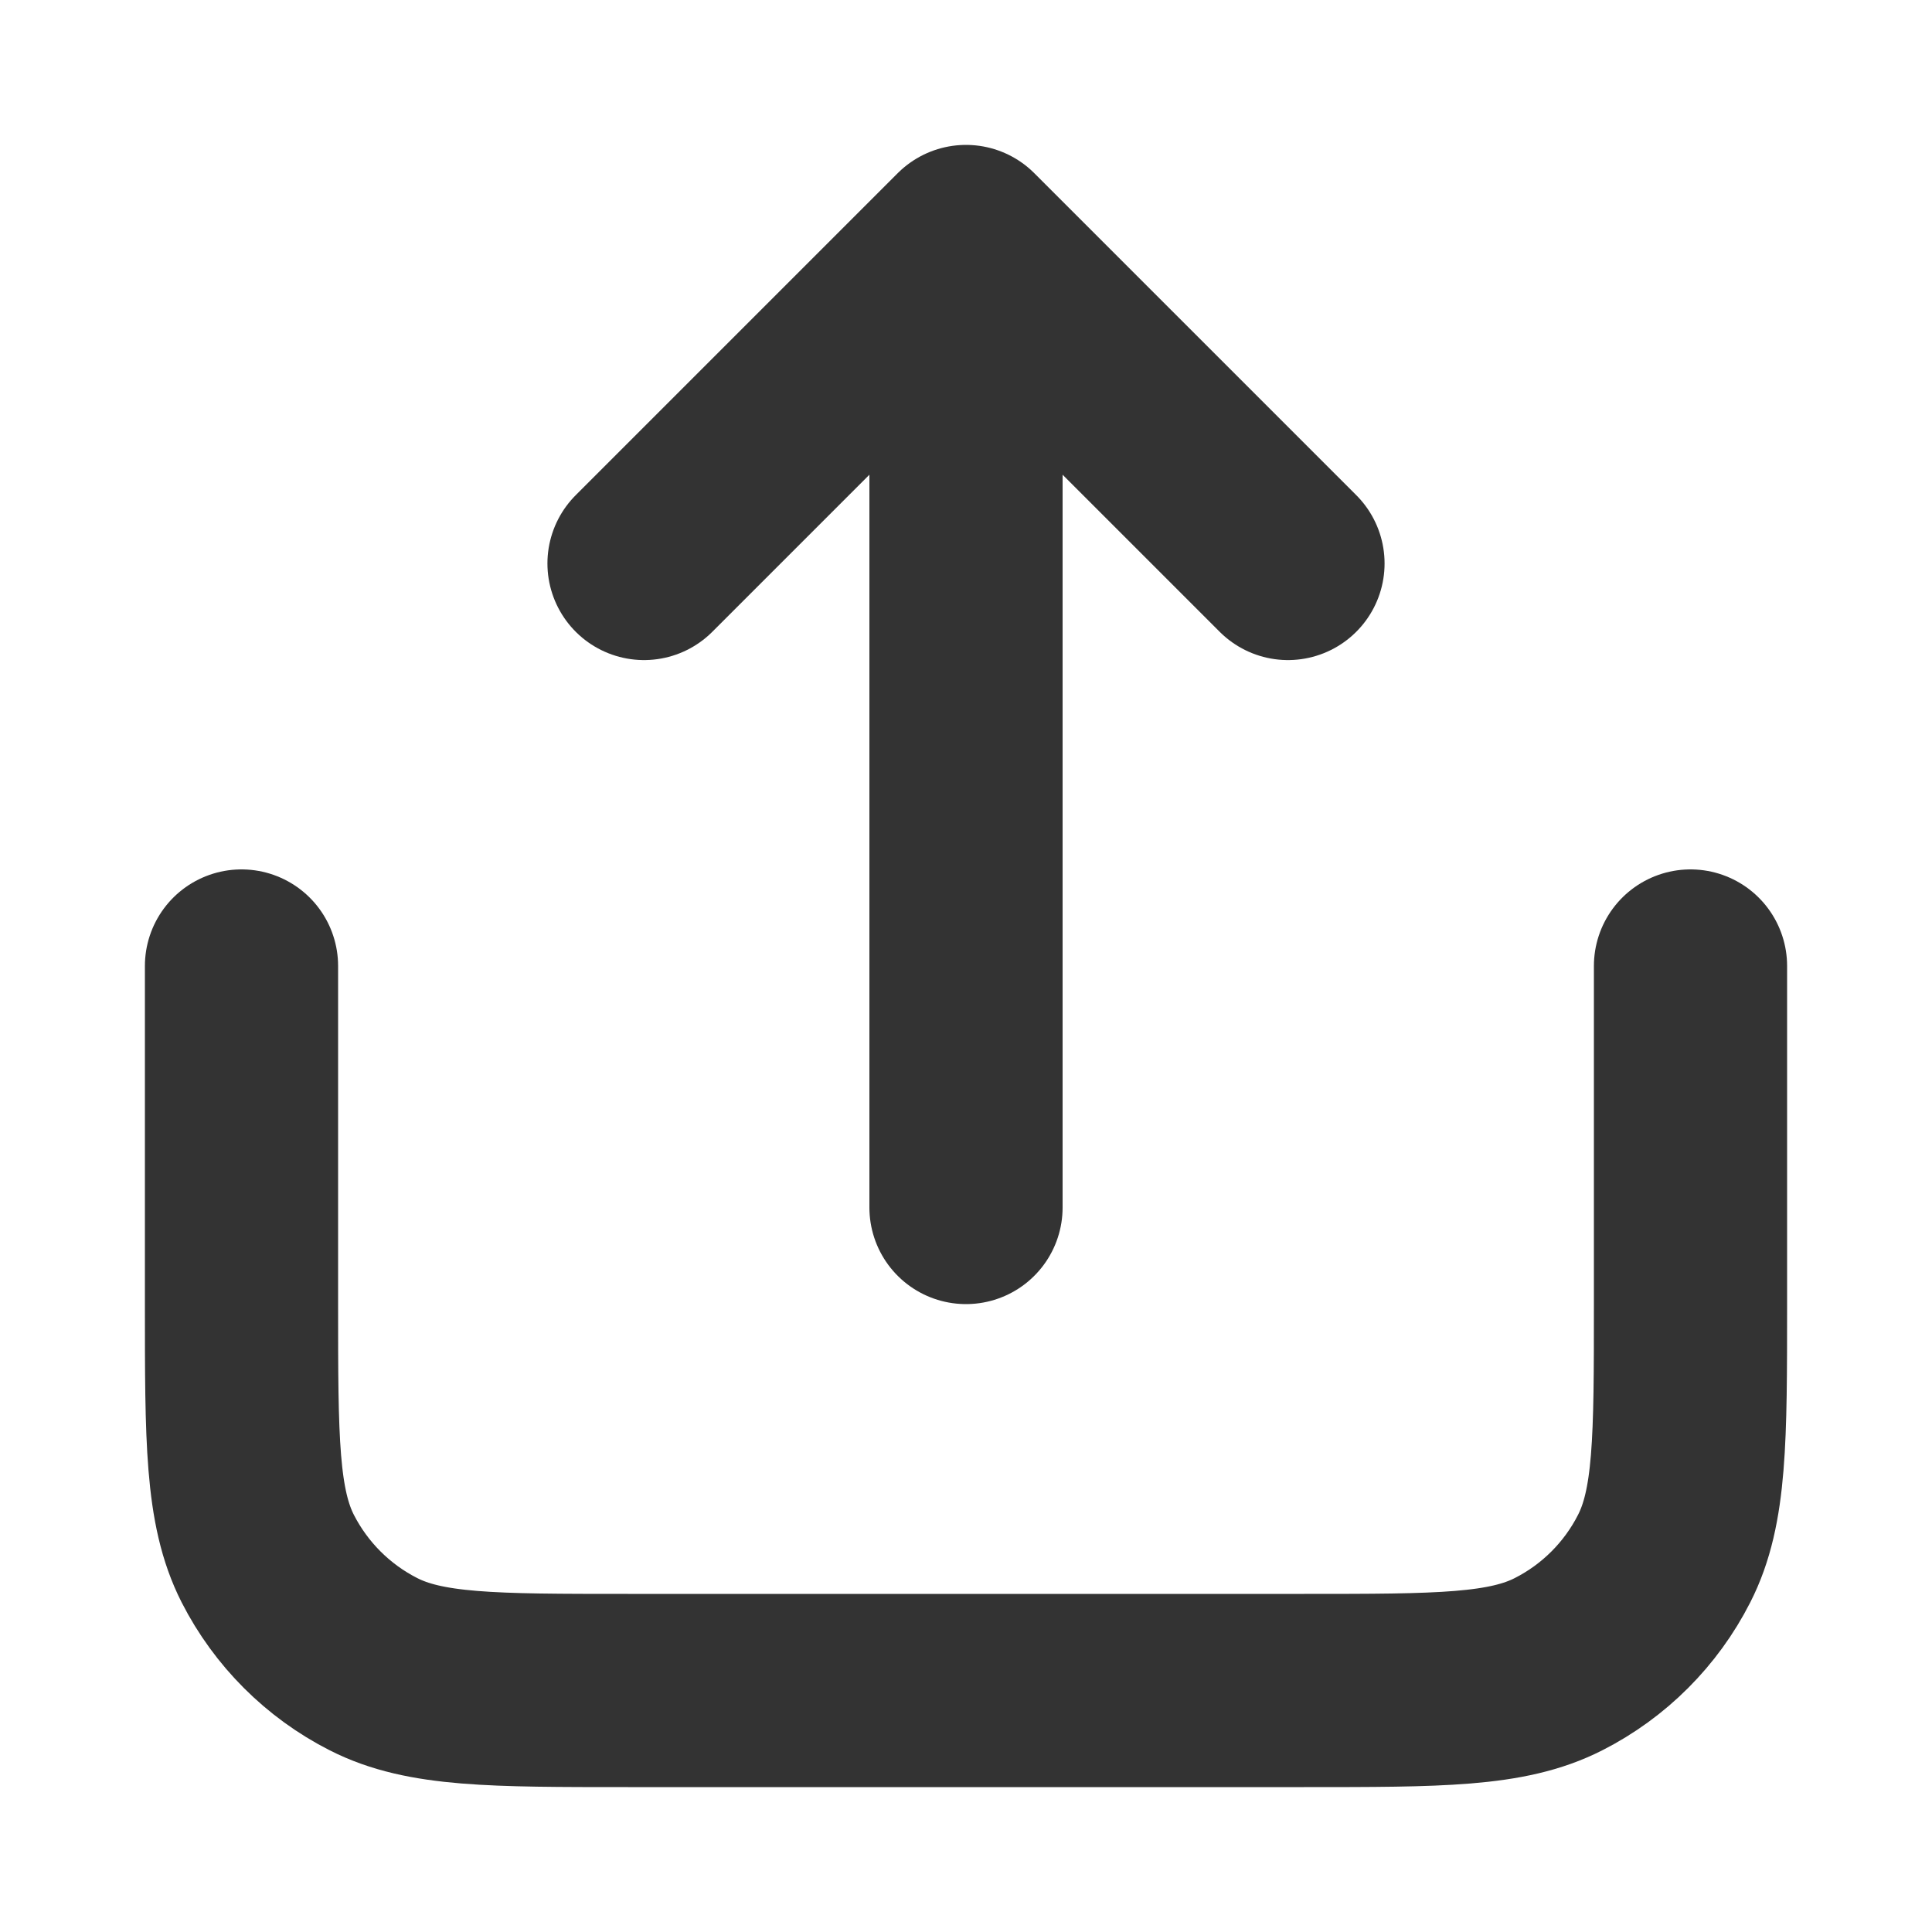
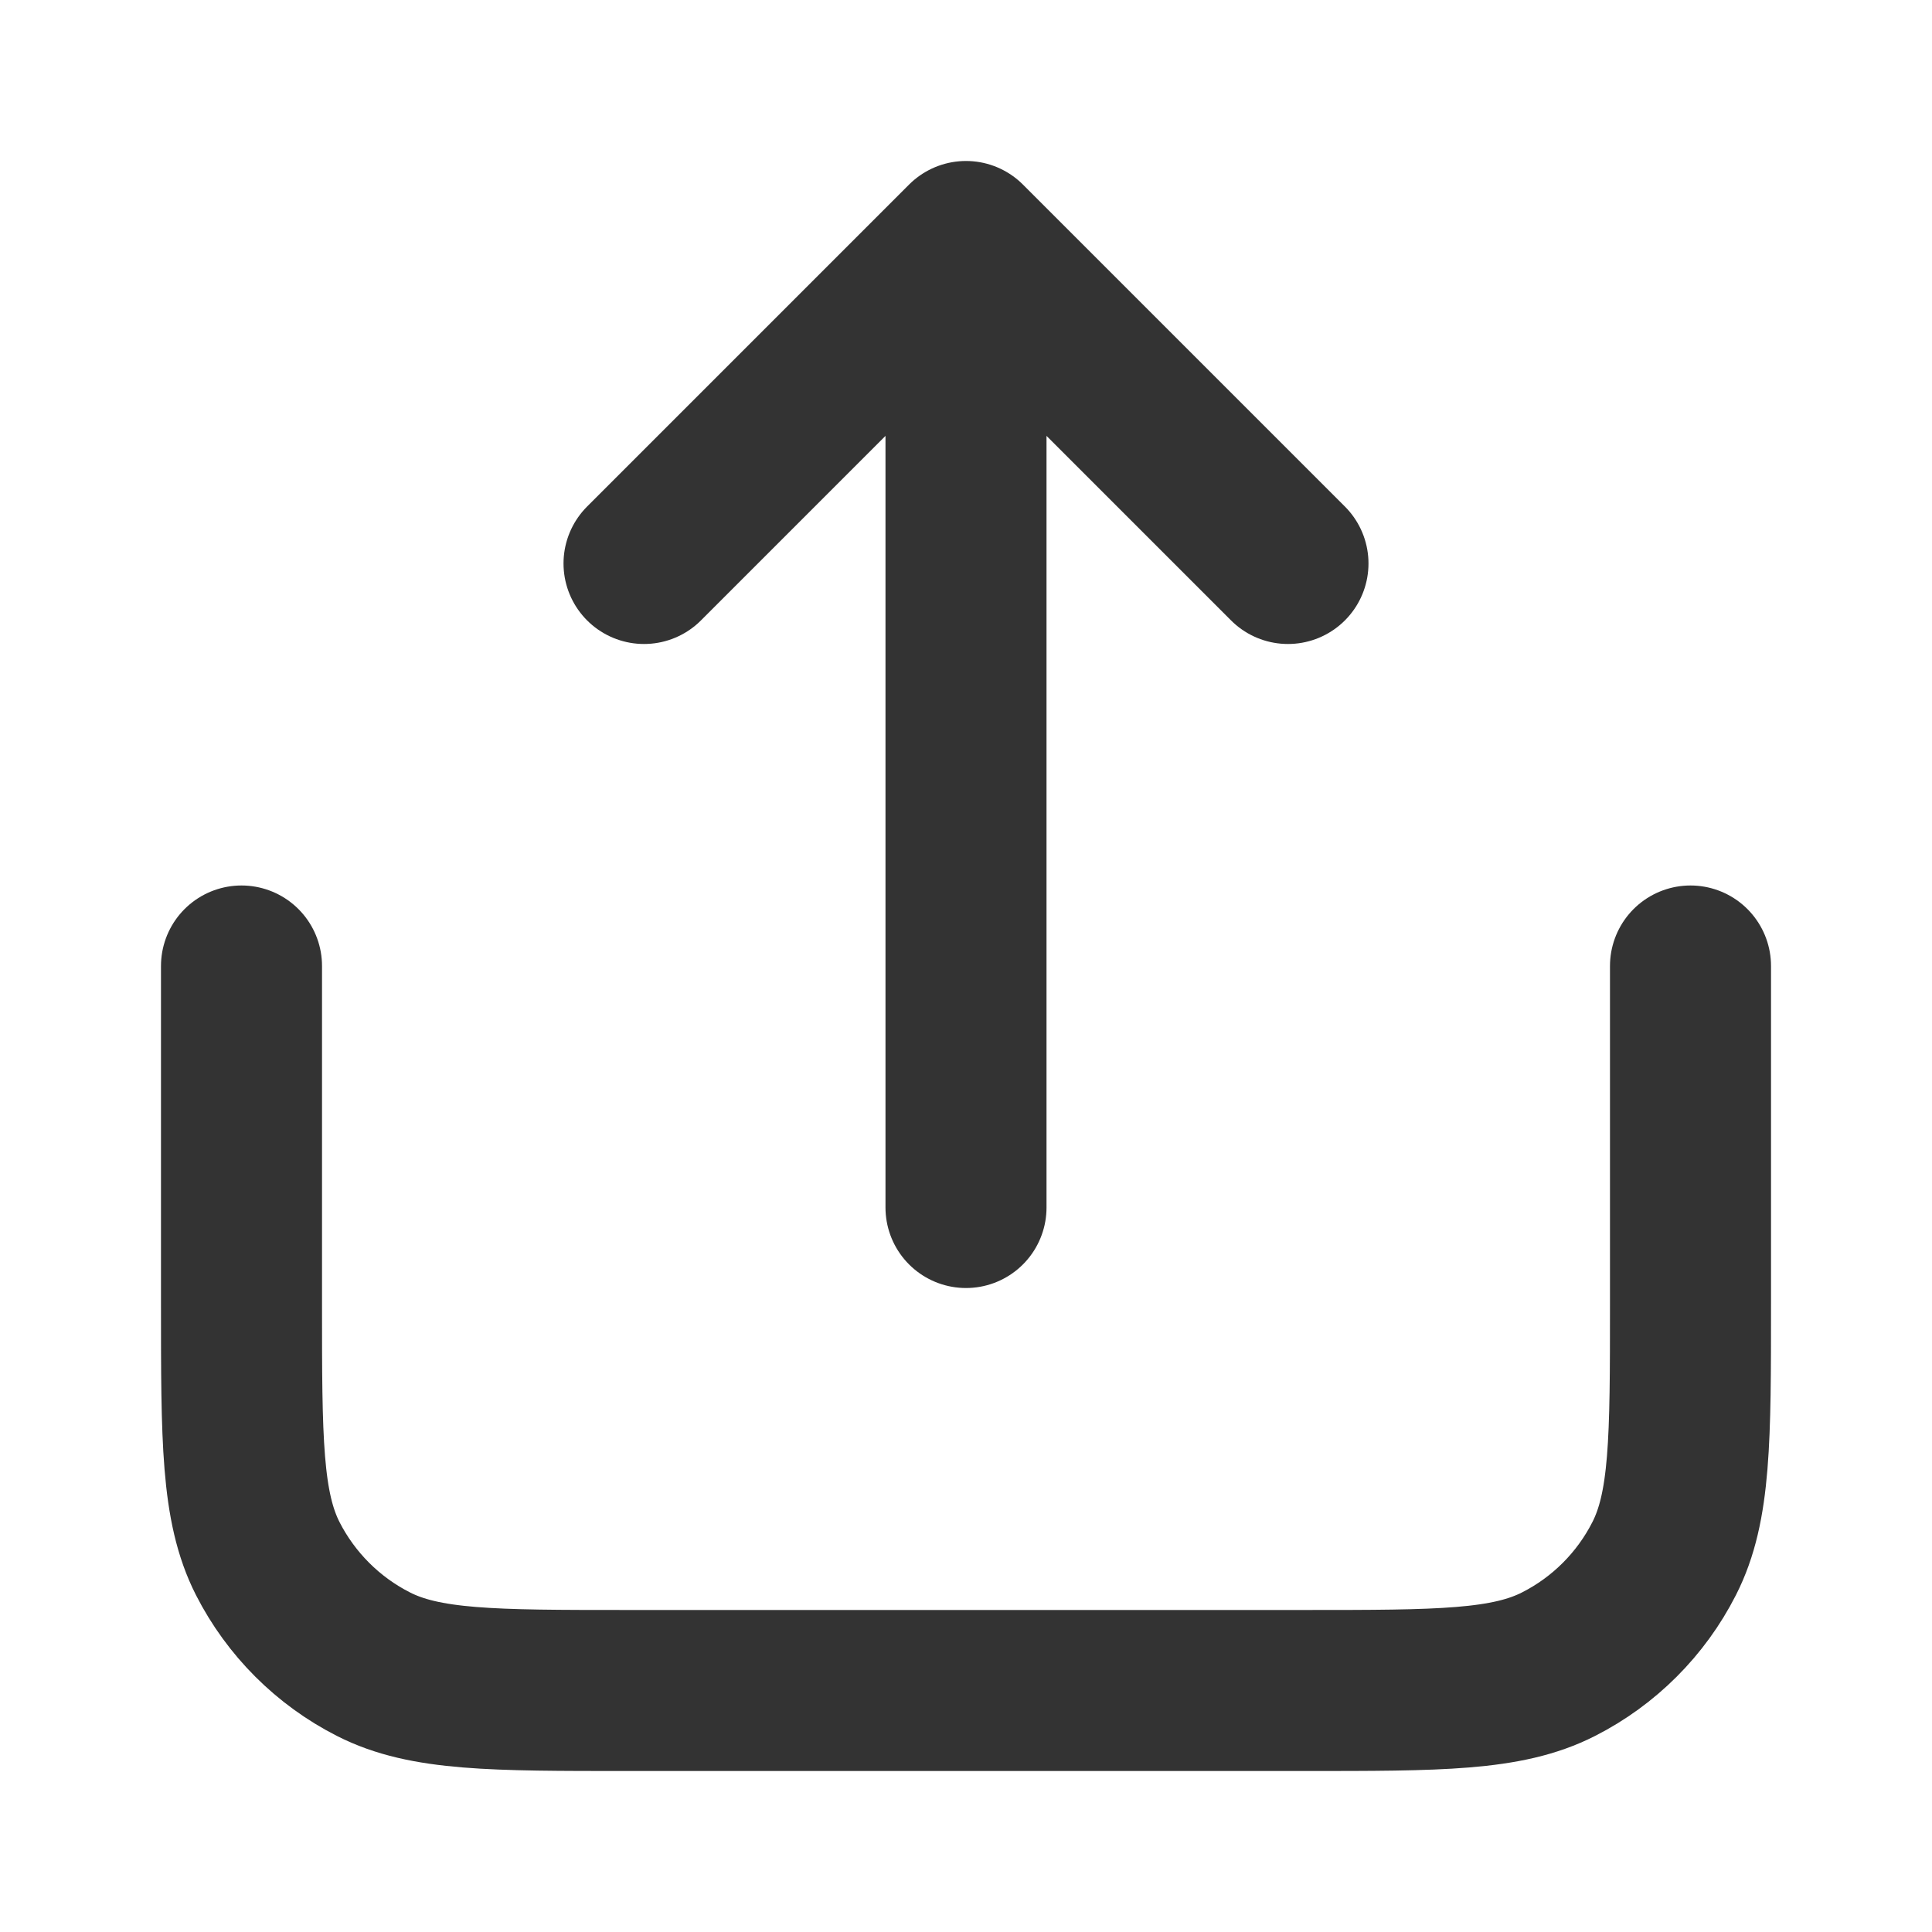
<svg xmlns="http://www.w3.org/2000/svg" width="24" height="24" viewBox="0 0 24 24" fill="none">
  <g transform="scale(1.2 1.2)">
-     <path d="M17.5 10V13.5C17.5 14.9 17.5 15.6 17.227 16.135C16.988 16.605 16.605 16.988 16.135 17.227C15.6 17.5 14.9 17.5 13.5 17.5H6.5C5.1 17.5 4.4 17.5 3.865 17.227C3.395 16.988 3.012 16.605 2.772 16.135C2.5 15.6 2.5 14.9 2.5 13.5V10M13.333 5.833L10 2.5M10 2.5L6.667 5.833M10 2.5V12.5" stroke="#333333" stroke-width="2" stroke-linecap="round" stroke-linejoin="round" fill="none" />
+     <path d="M17.5 10V13.5C17.5 14.9 17.5 15.6 17.227 16.135C16.988 16.605 16.605 16.988 16.135 17.227C15.6 17.5 14.9 17.5 13.5 17.5H6.5C5.1 17.5 4.4 17.5 3.865 17.227C3.395 16.988 3.012 16.605 2.772 16.135C2.5 15.6 2.5 14.9 2.5 13.5V10M13.333 5.833L10 2.5M10 2.5L6.667 5.833M10 2.5V12.5" stroke="#333333" stroke-width="1.667" stroke-linecap="round" stroke-linejoin="round" fill="none" />
  </g>
</svg>
